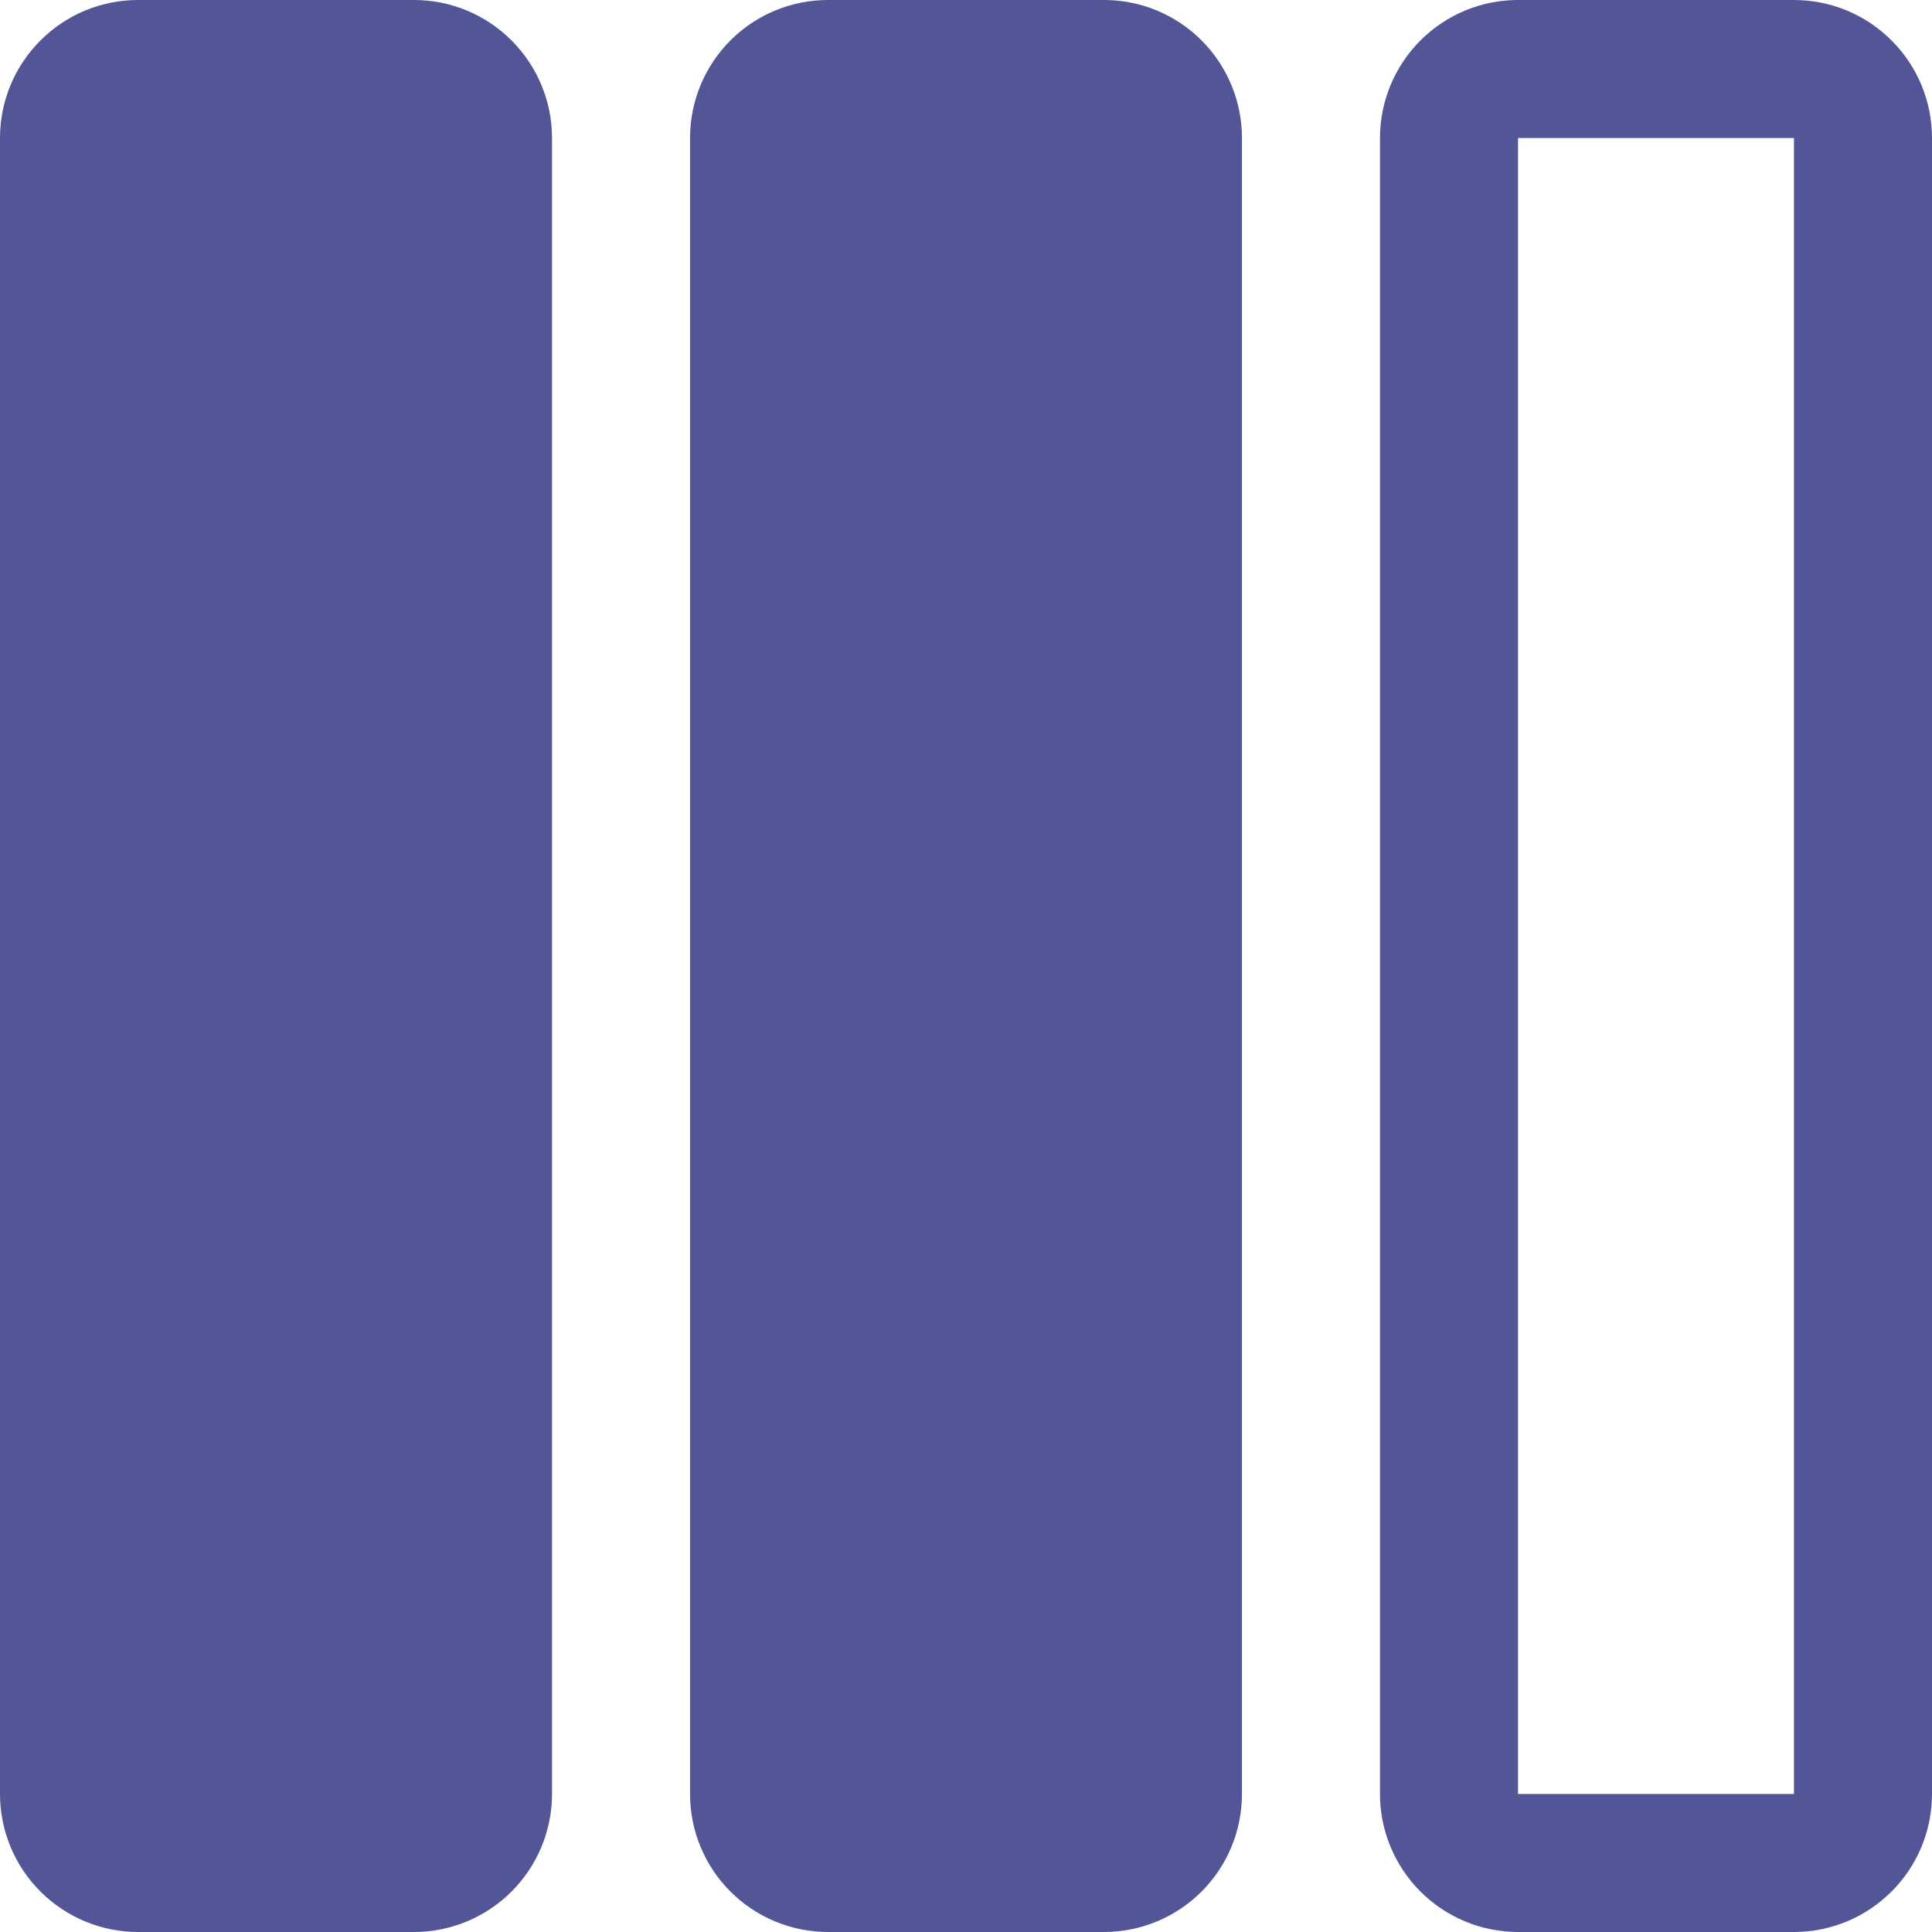
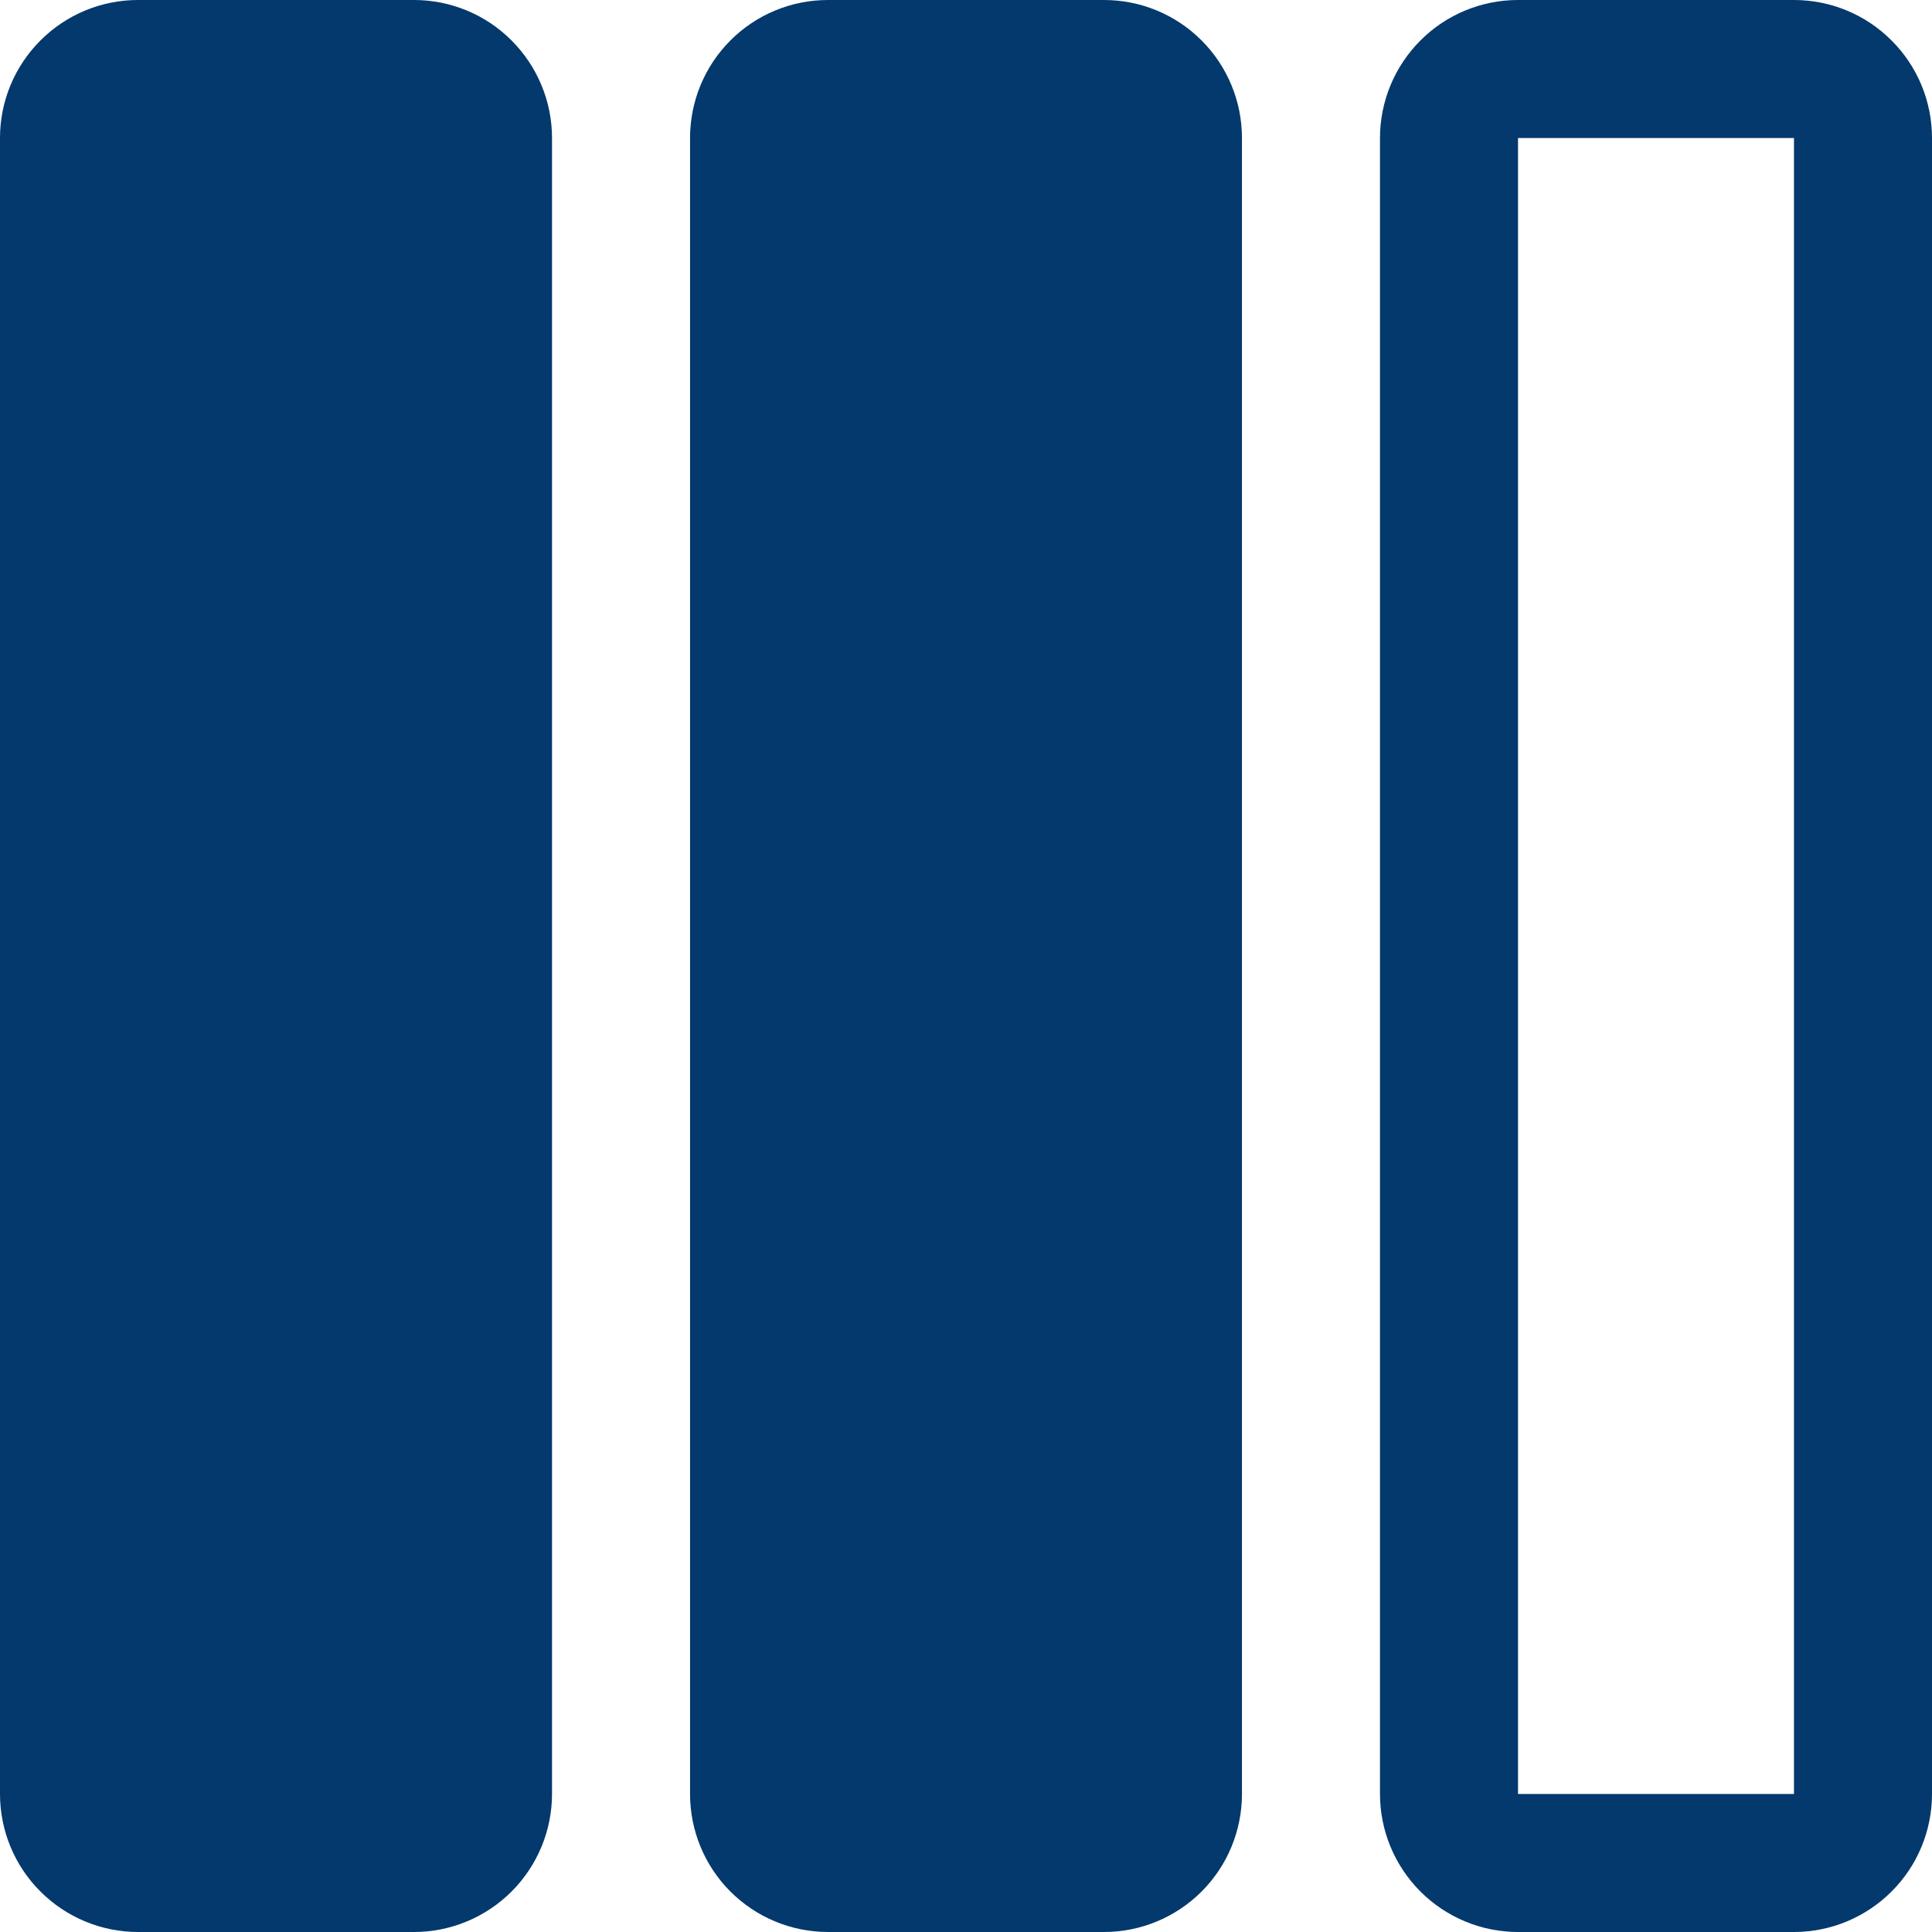
<svg xmlns="http://www.w3.org/2000/svg" width="18" height="18" viewBox="0 0 18 18" fill="none">
-   <path d="M1.286 0C0.945 0 0.618 0.135 0.377 0.377C0.135 0.618 0 0.945 0 1.286V16.714C0 17.055 0.135 17.382 0.377 17.623C0.618 17.864 0.945 18 1.286 18H3.857C4.198 18 4.525 17.864 4.766 17.623C5.007 17.382 5.143 17.055 5.143 16.714V1.286C5.143 0.945 5.007 0.618 4.766 0.377C4.525 0.135 4.198 0 3.857 0H1.286ZM7.714 0C7.373 0 7.046 0.135 6.805 0.377C6.564 0.618 6.429 0.945 6.429 1.286V16.714C6.429 17.055 6.564 17.382 6.805 17.623C7.046 17.864 7.373 18 7.714 18H10.286C10.627 18 10.954 17.864 11.195 17.623C11.436 17.382 11.571 17.055 11.571 16.714V1.286C11.571 0.945 11.436 0.618 11.195 0.377C10.954 0.135 10.627 0 10.286 0H7.714Z" fill="#525596" />
-   <path fill-rule="evenodd" clip-rule="evenodd" d="M14.143 1.286L14.143 16.714L16.714 16.714L16.714 1.286L14.143 1.286ZM14.143 0C13.802 0 13.475 0.135 13.234 0.377C12.993 0.618 12.857 0.945 12.857 1.286V16.714C12.857 17.055 12.993 17.382 13.234 17.623C13.475 17.864 13.802 18 14.143 18H16.714C17.055 18 17.382 17.864 17.623 17.623C17.865 17.382 18 17.055 18 16.714V1.286C18 0.945 17.865 0.618 17.623 0.377C17.382 0.135 17.055 0 16.714 0H14.143Z" fill="#525596" />
+   <path d="M1.286 0C0.945 0 0.618 0.135 0.377 0.377C0.135 0.618 0 0.945 0 1.286V16.714C0 17.055 0.135 17.382 0.377 17.623C0.618 17.864 0.945 18 1.286 18H3.857C4.198 18 4.525 17.864 4.766 17.623C5.007 17.382 5.143 17.055 5.143 16.714V1.286C5.143 0.945 5.007 0.618 4.766 0.377C4.525 0.135 4.198 0 3.857 0H1.286ZM7.714 0C7.373 0 7.046 0.135 6.805 0.377C6.564 0.618 6.429 0.945 6.429 1.286V16.714C6.429 17.055 6.564 17.382 6.805 17.623C7.046 17.864 7.373 18 7.714 18H10.286C10.627 18 10.954 17.864 11.195 17.623C11.436 17.382 11.571 17.055 11.571 16.714V1.286C11.571 0.945 11.436 0.618 11.195 0.377C10.954 0.135 10.627 0 10.286 0H7.714Z" fill="#03396C" />
+   <path fill-rule="evenodd" clip-rule="evenodd" d="M14.143 1.286L14.143 16.714L16.714 16.714L16.714 1.286L14.143 1.286ZM14.143 0C13.802 0 13.475 0.135 13.234 0.377C12.993 0.618 12.857 0.945 12.857 1.286V16.714C12.857 17.055 12.993 17.382 13.234 17.623C13.475 17.864 13.802 18 14.143 18H16.714C17.055 18 17.382 17.864 17.623 17.623C17.865 17.382 18 17.055 18 16.714V1.286C18 0.945 17.865 0.618 17.623 0.377C17.382 0.135 17.055 0 16.714 0H14.143Z" fill="#03396C" />
</svg>
